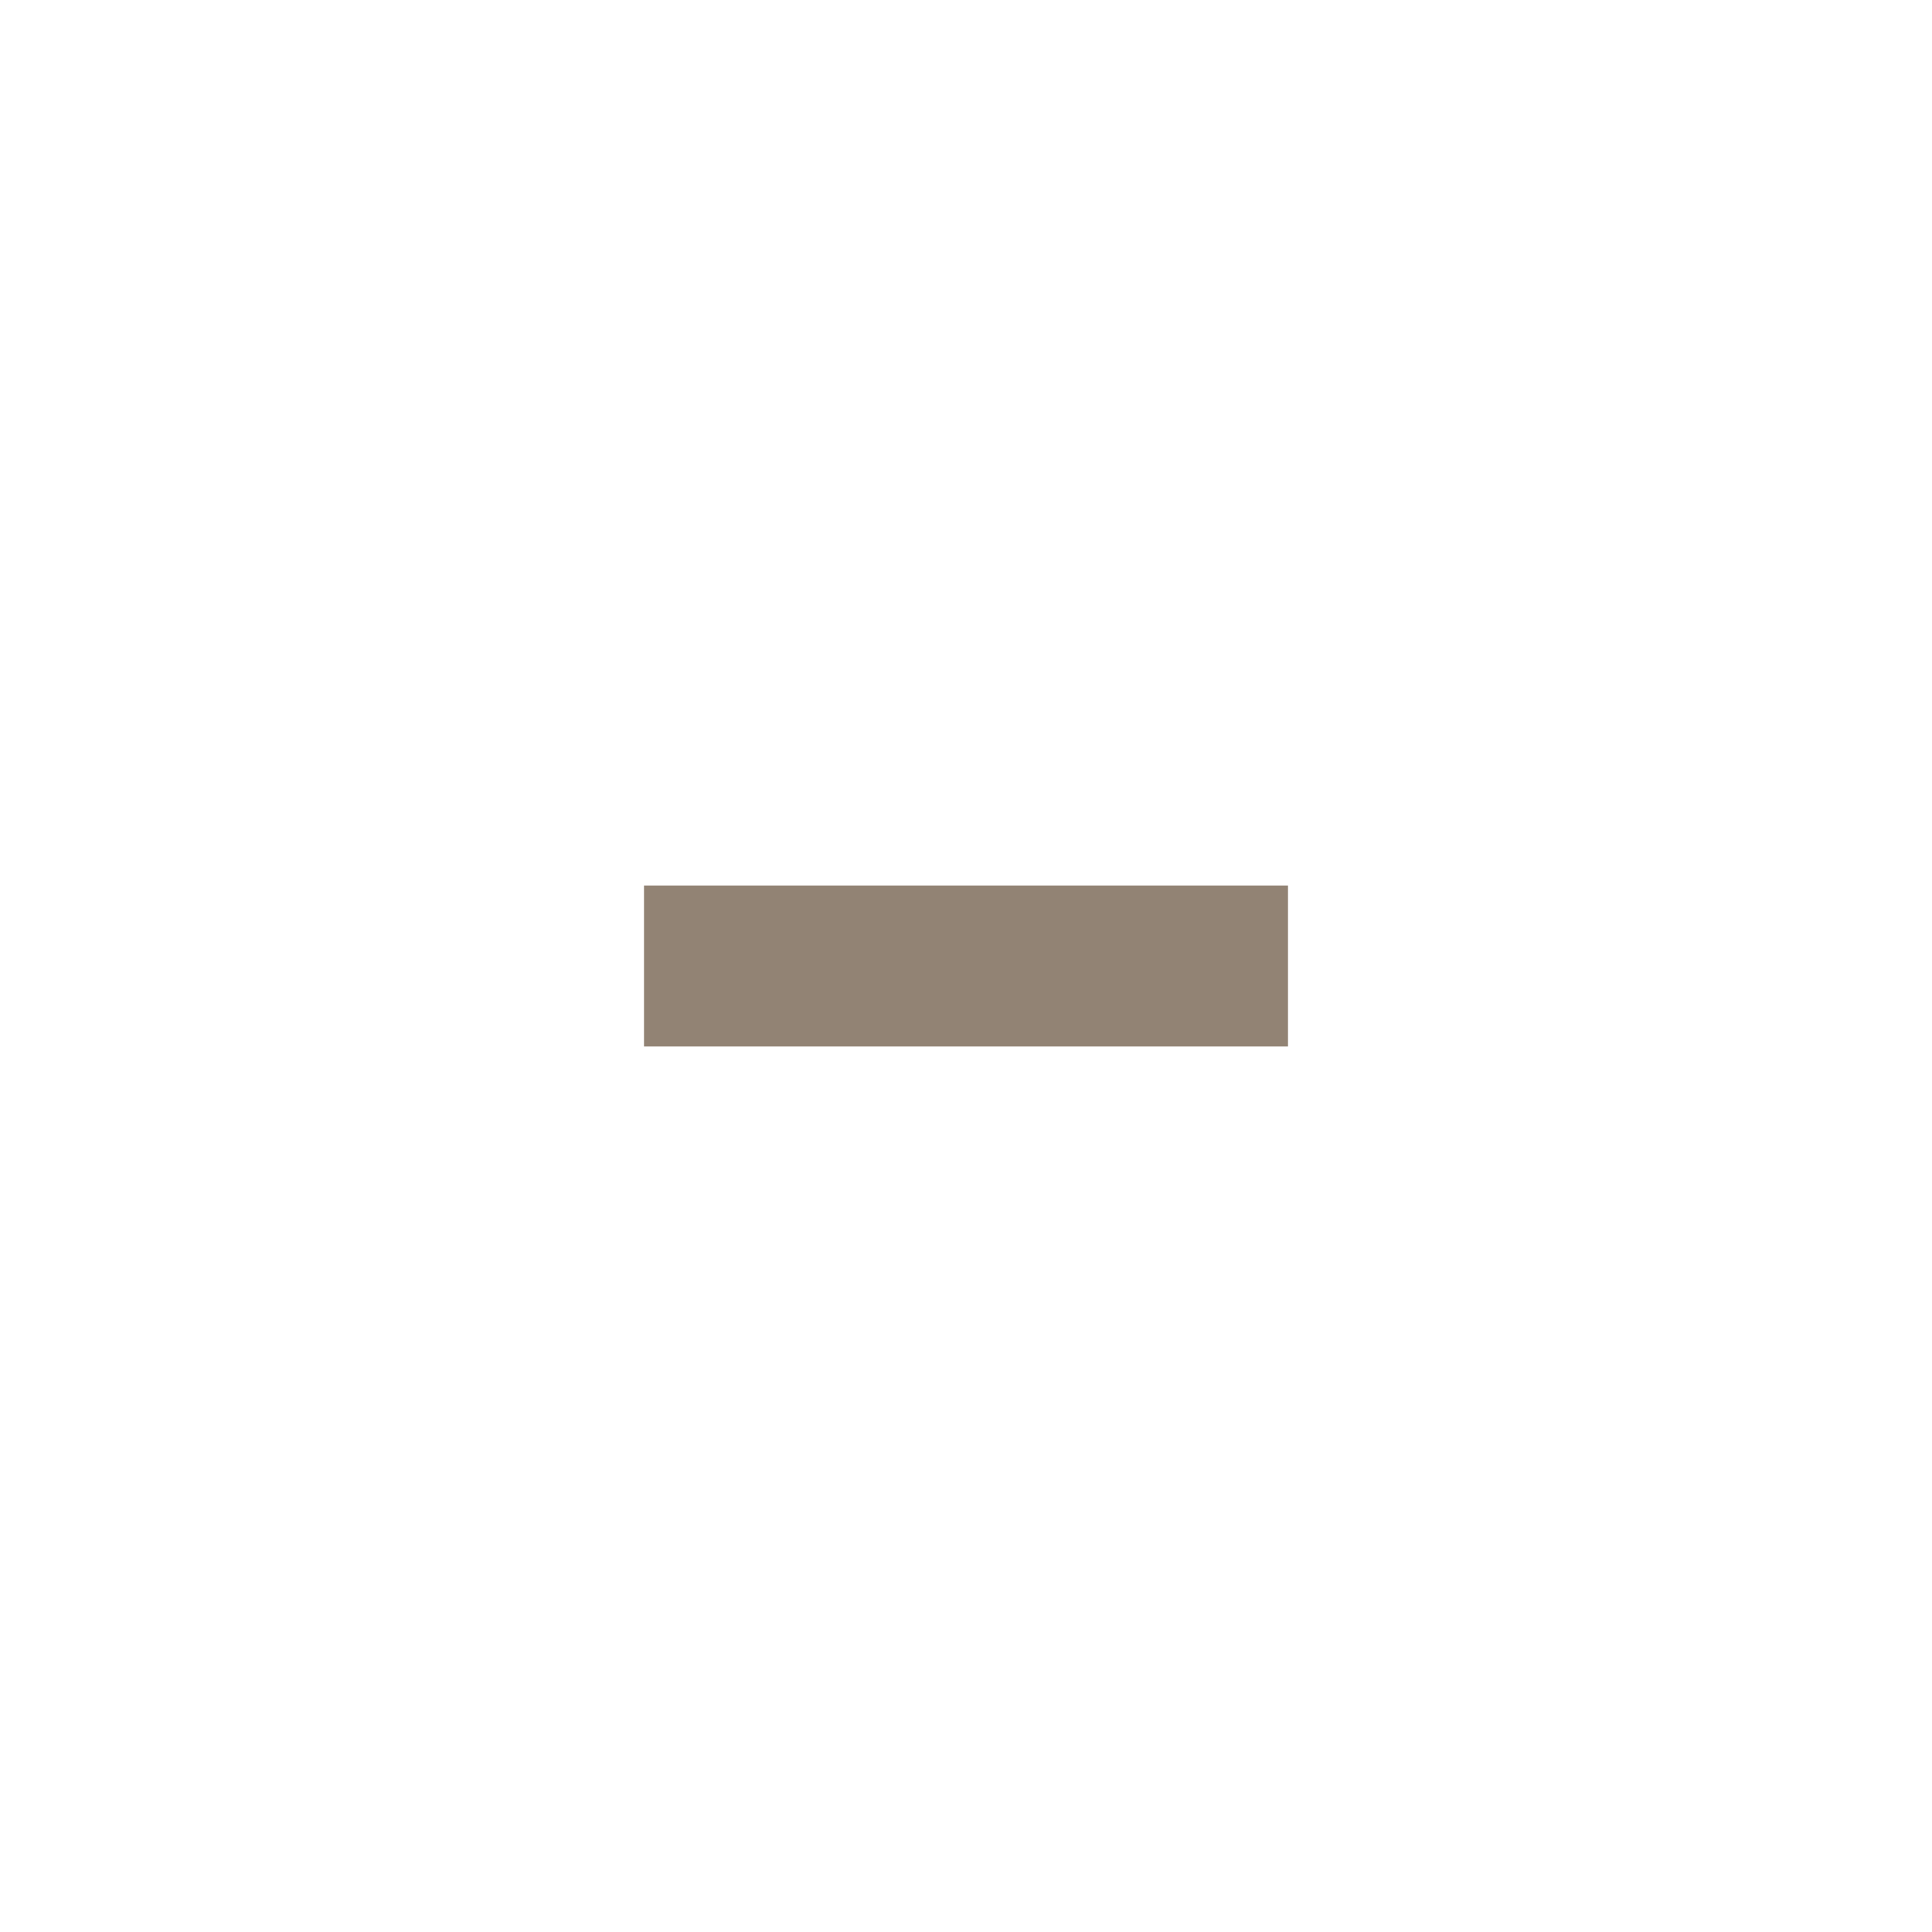
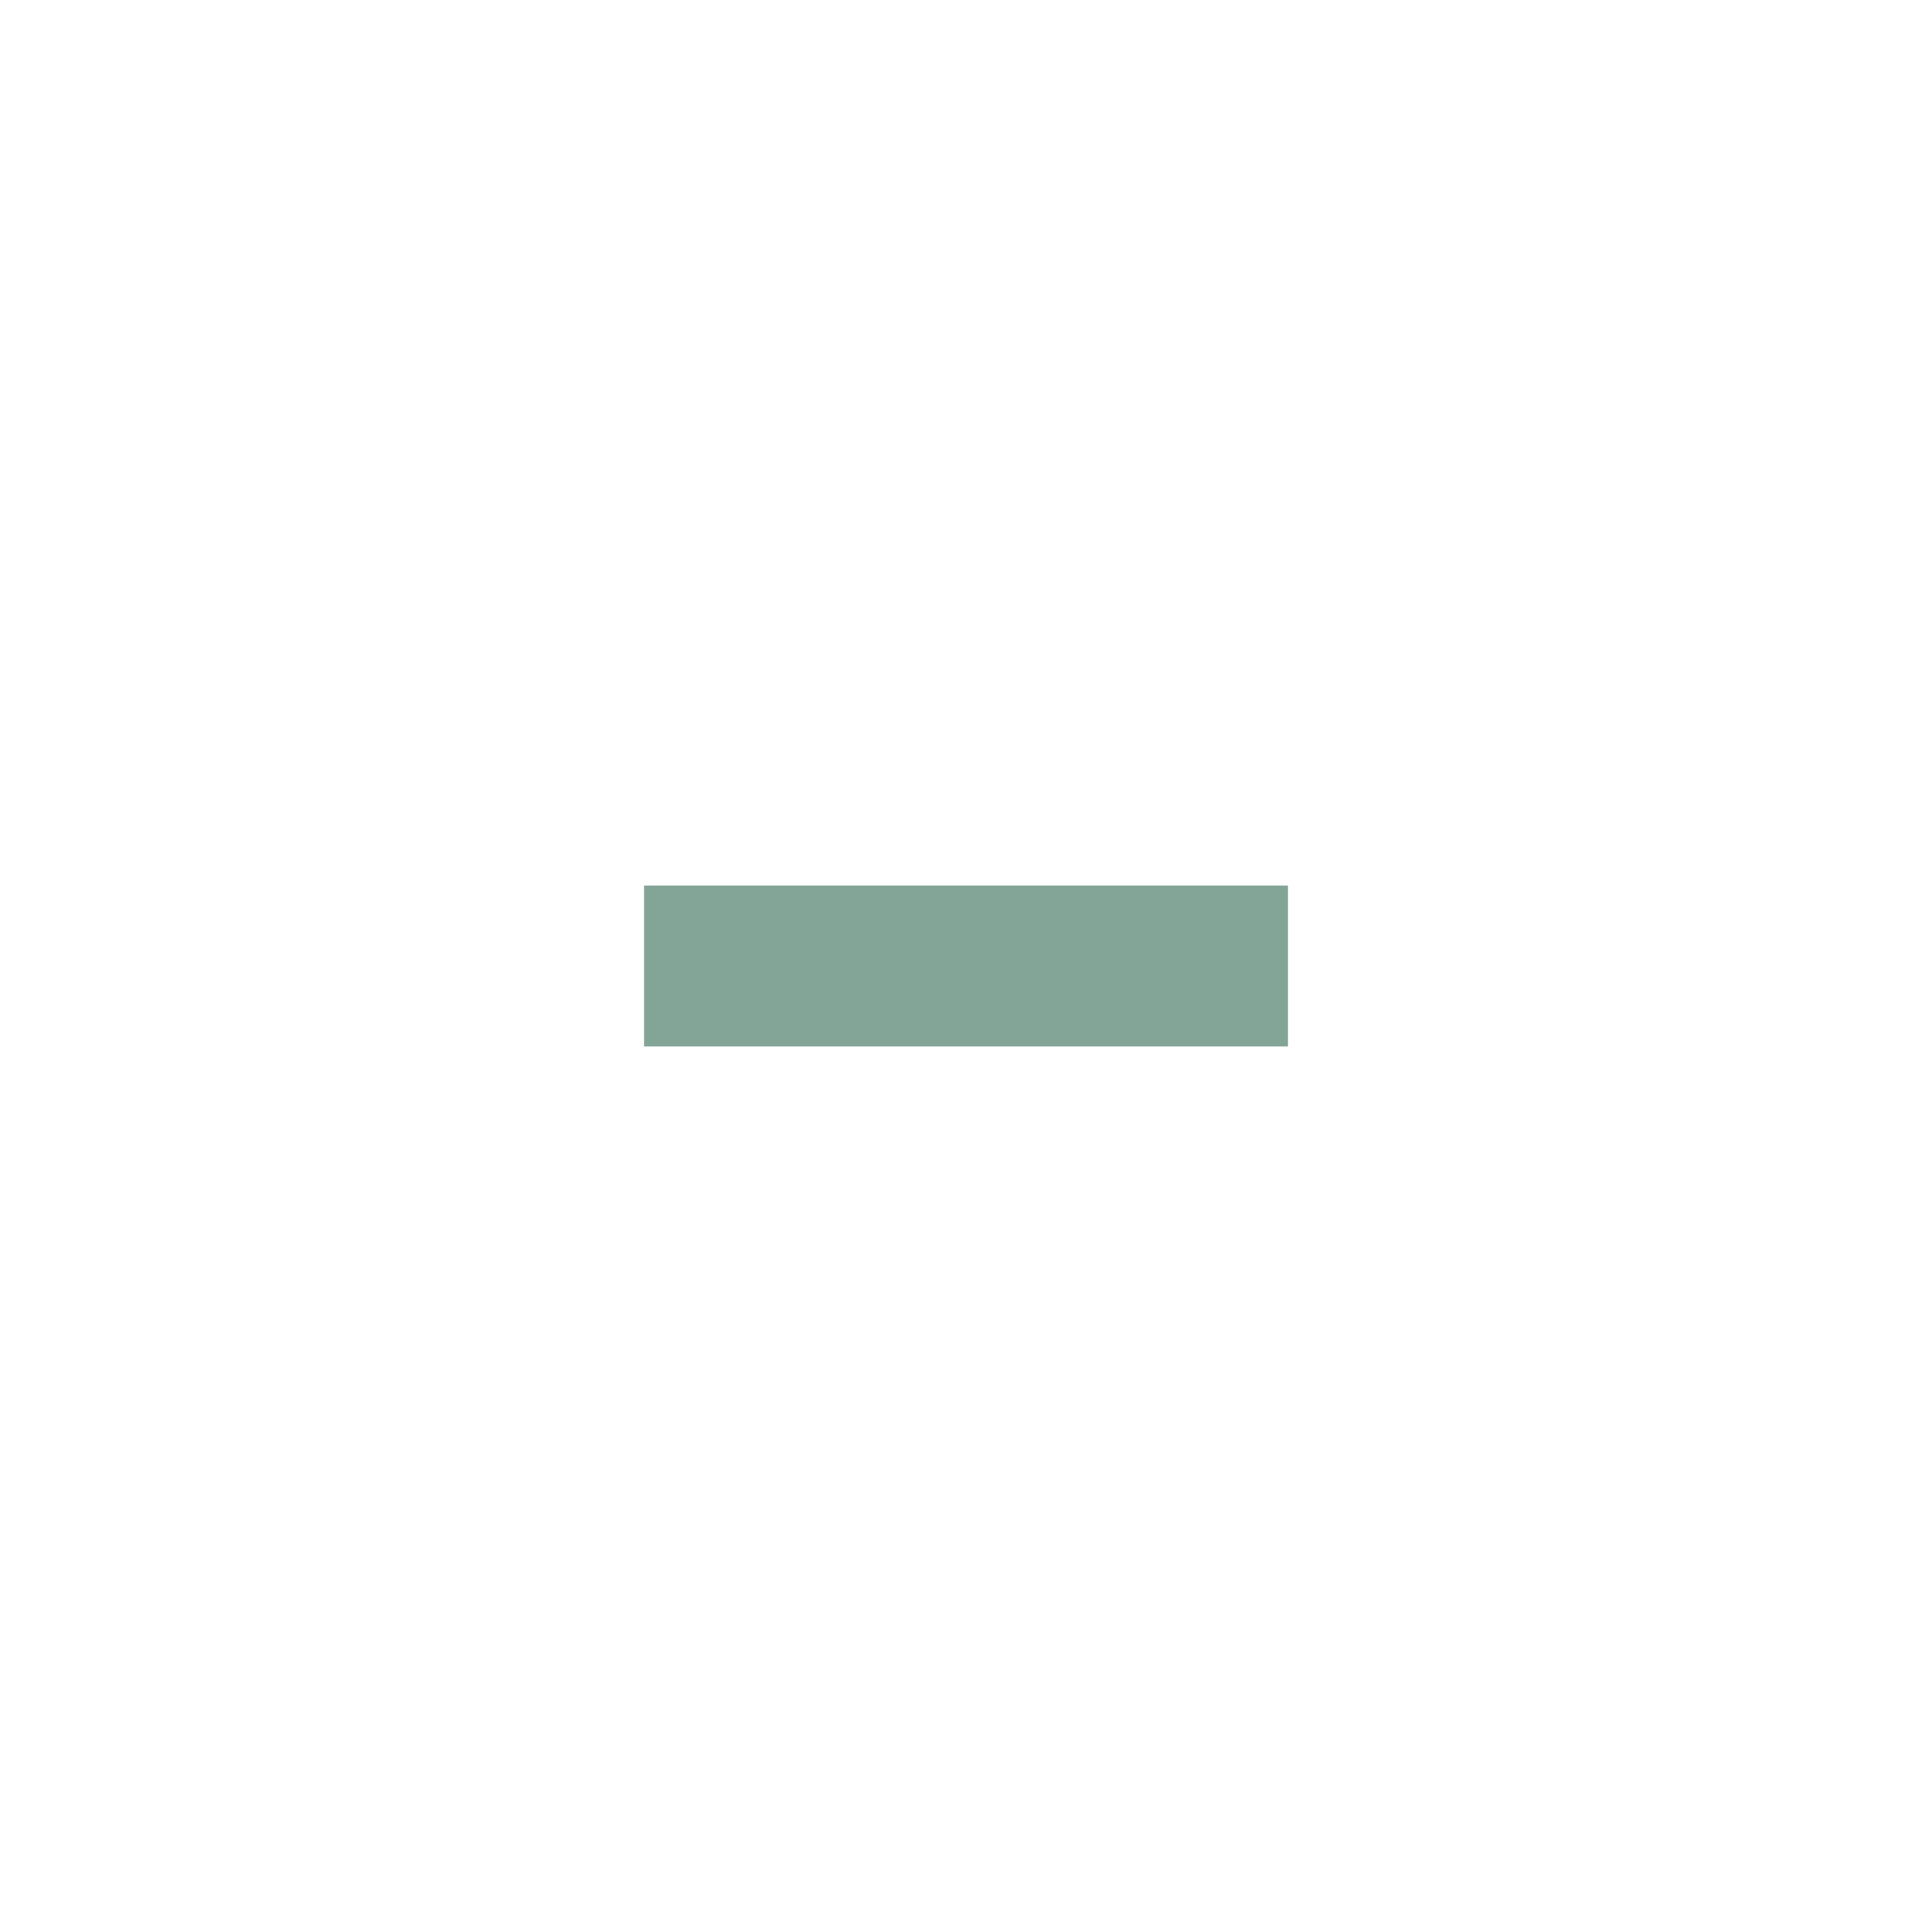
<svg xmlns="http://www.w3.org/2000/svg" version="1.1" x="0px" y="0px" width="24px" height="24px" viewBox="0 0 24 24" xml:space="preserve">
-   <rect x="8" y="11" fill="#928374" width="8" height="2" />
+   <rect x="8" y="11" fill="#83a598" width="8" height="2" />
</svg>
